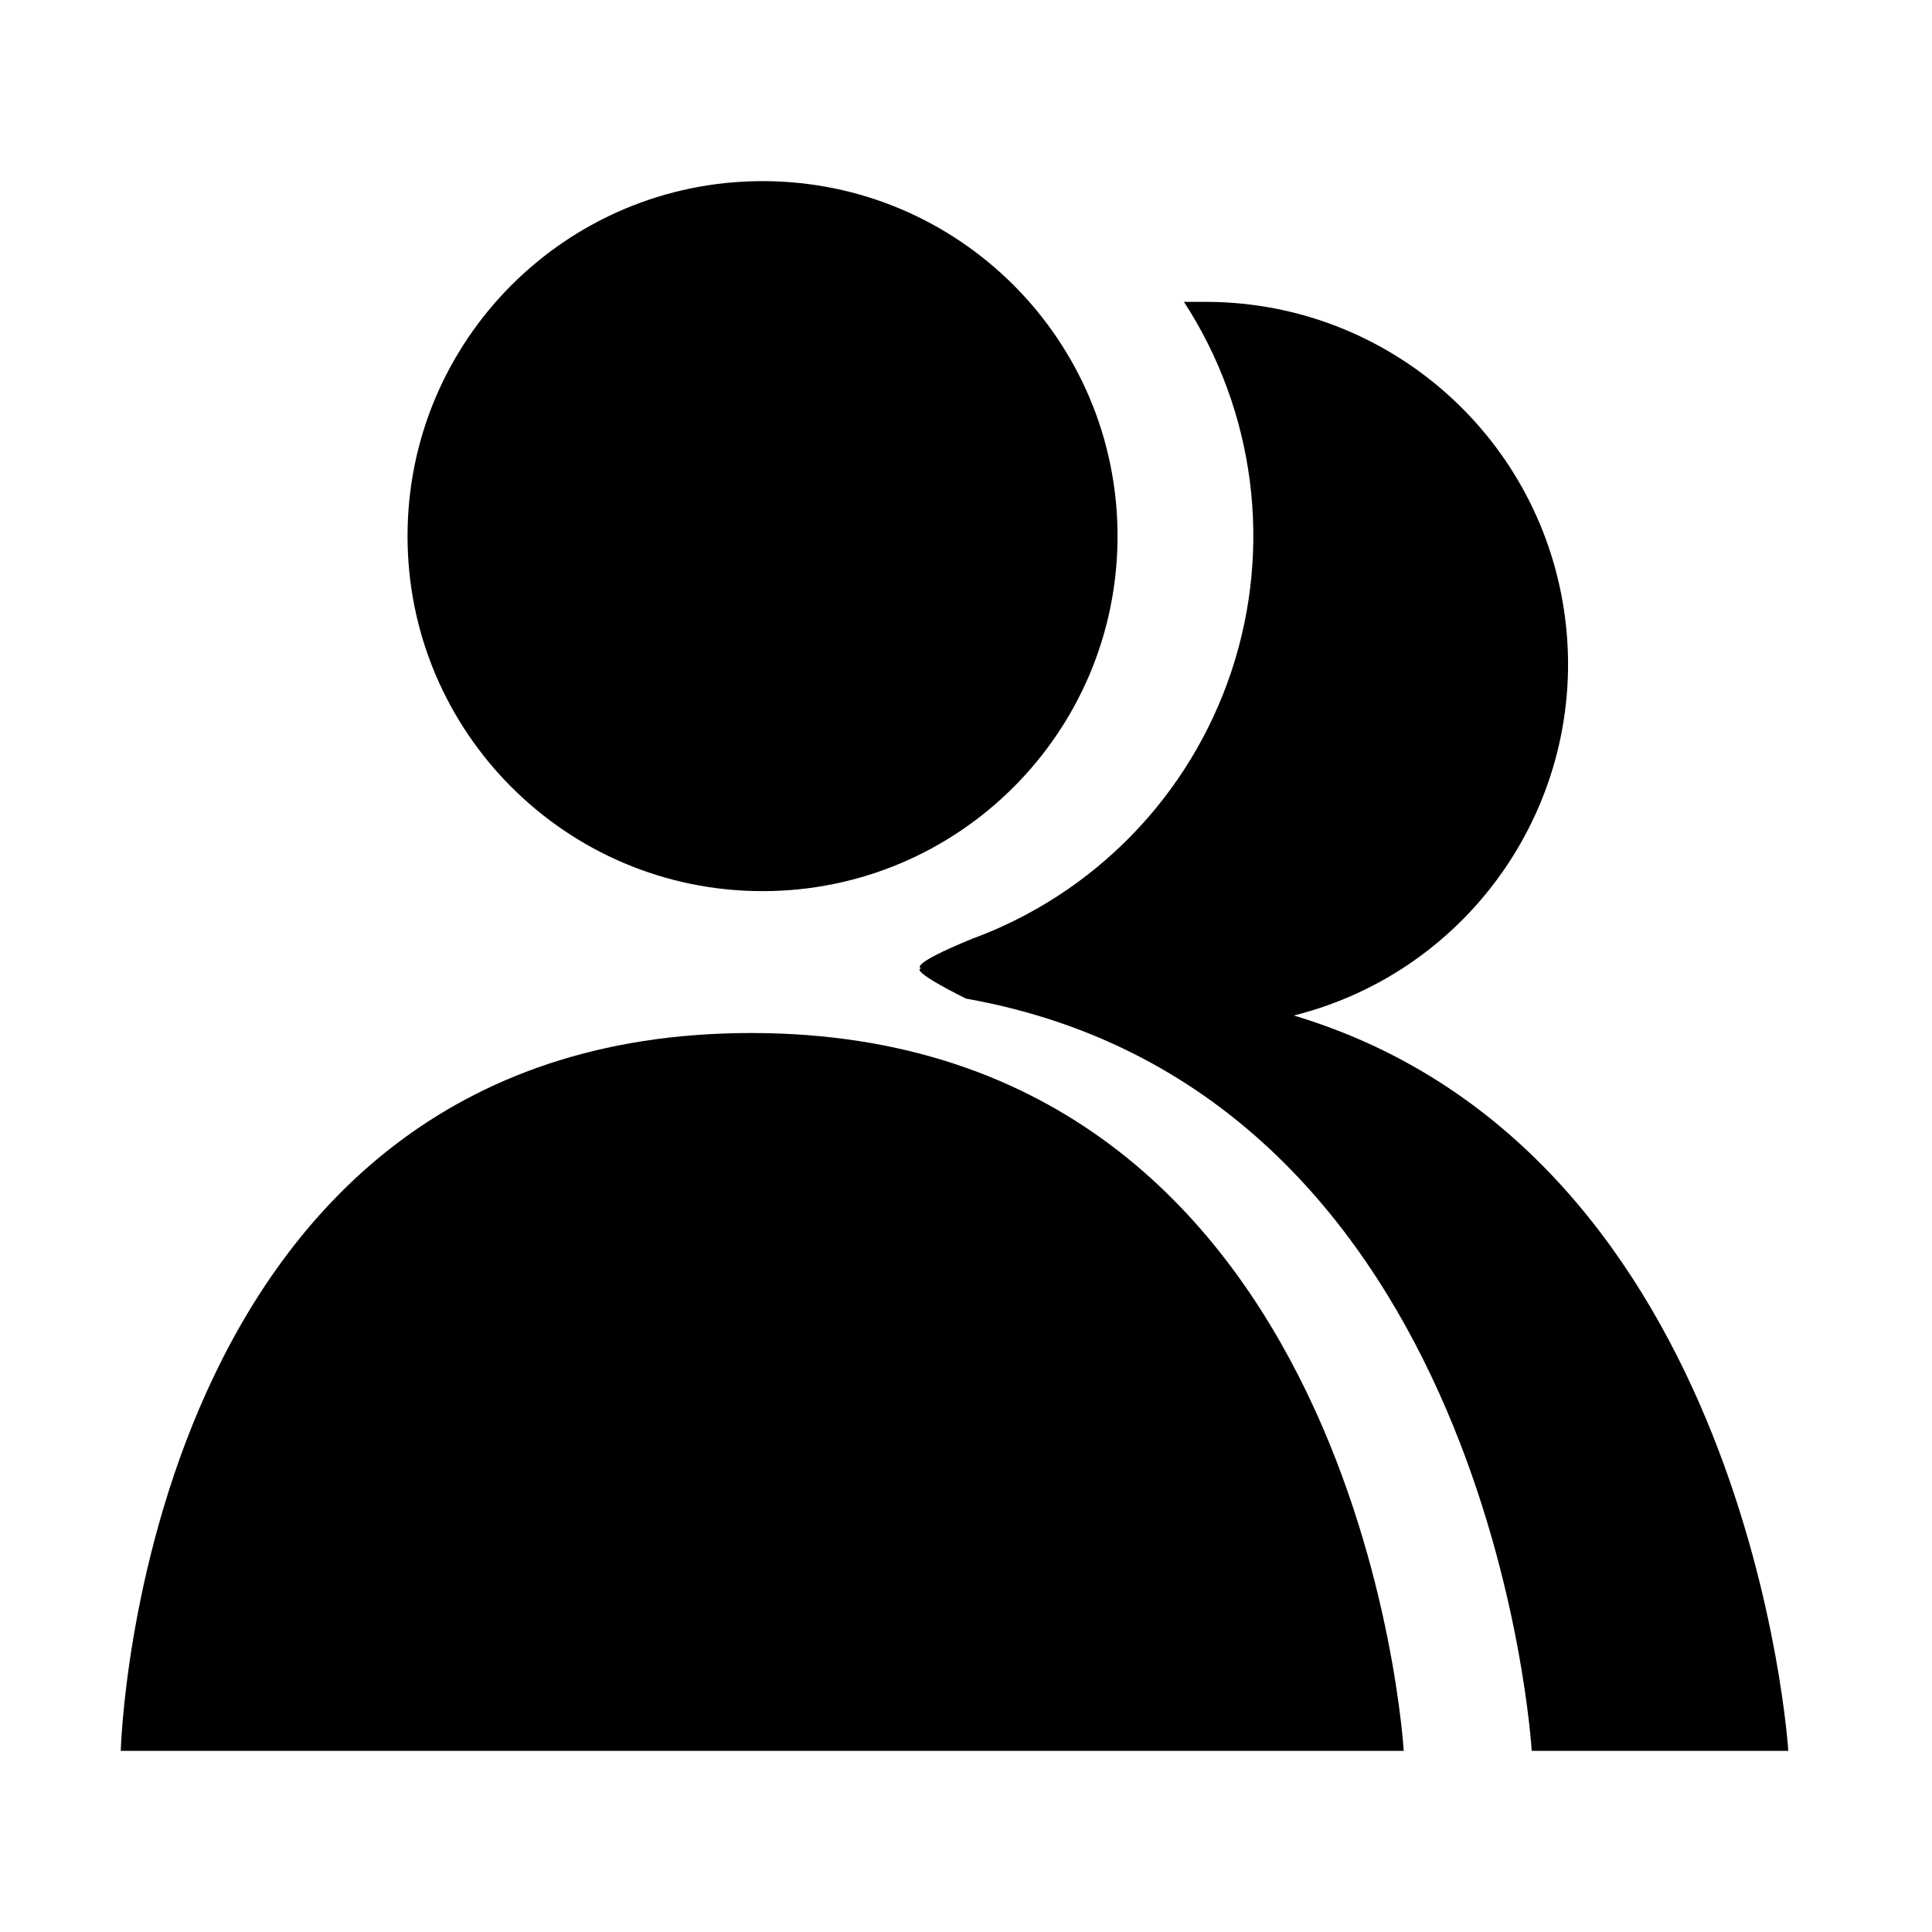
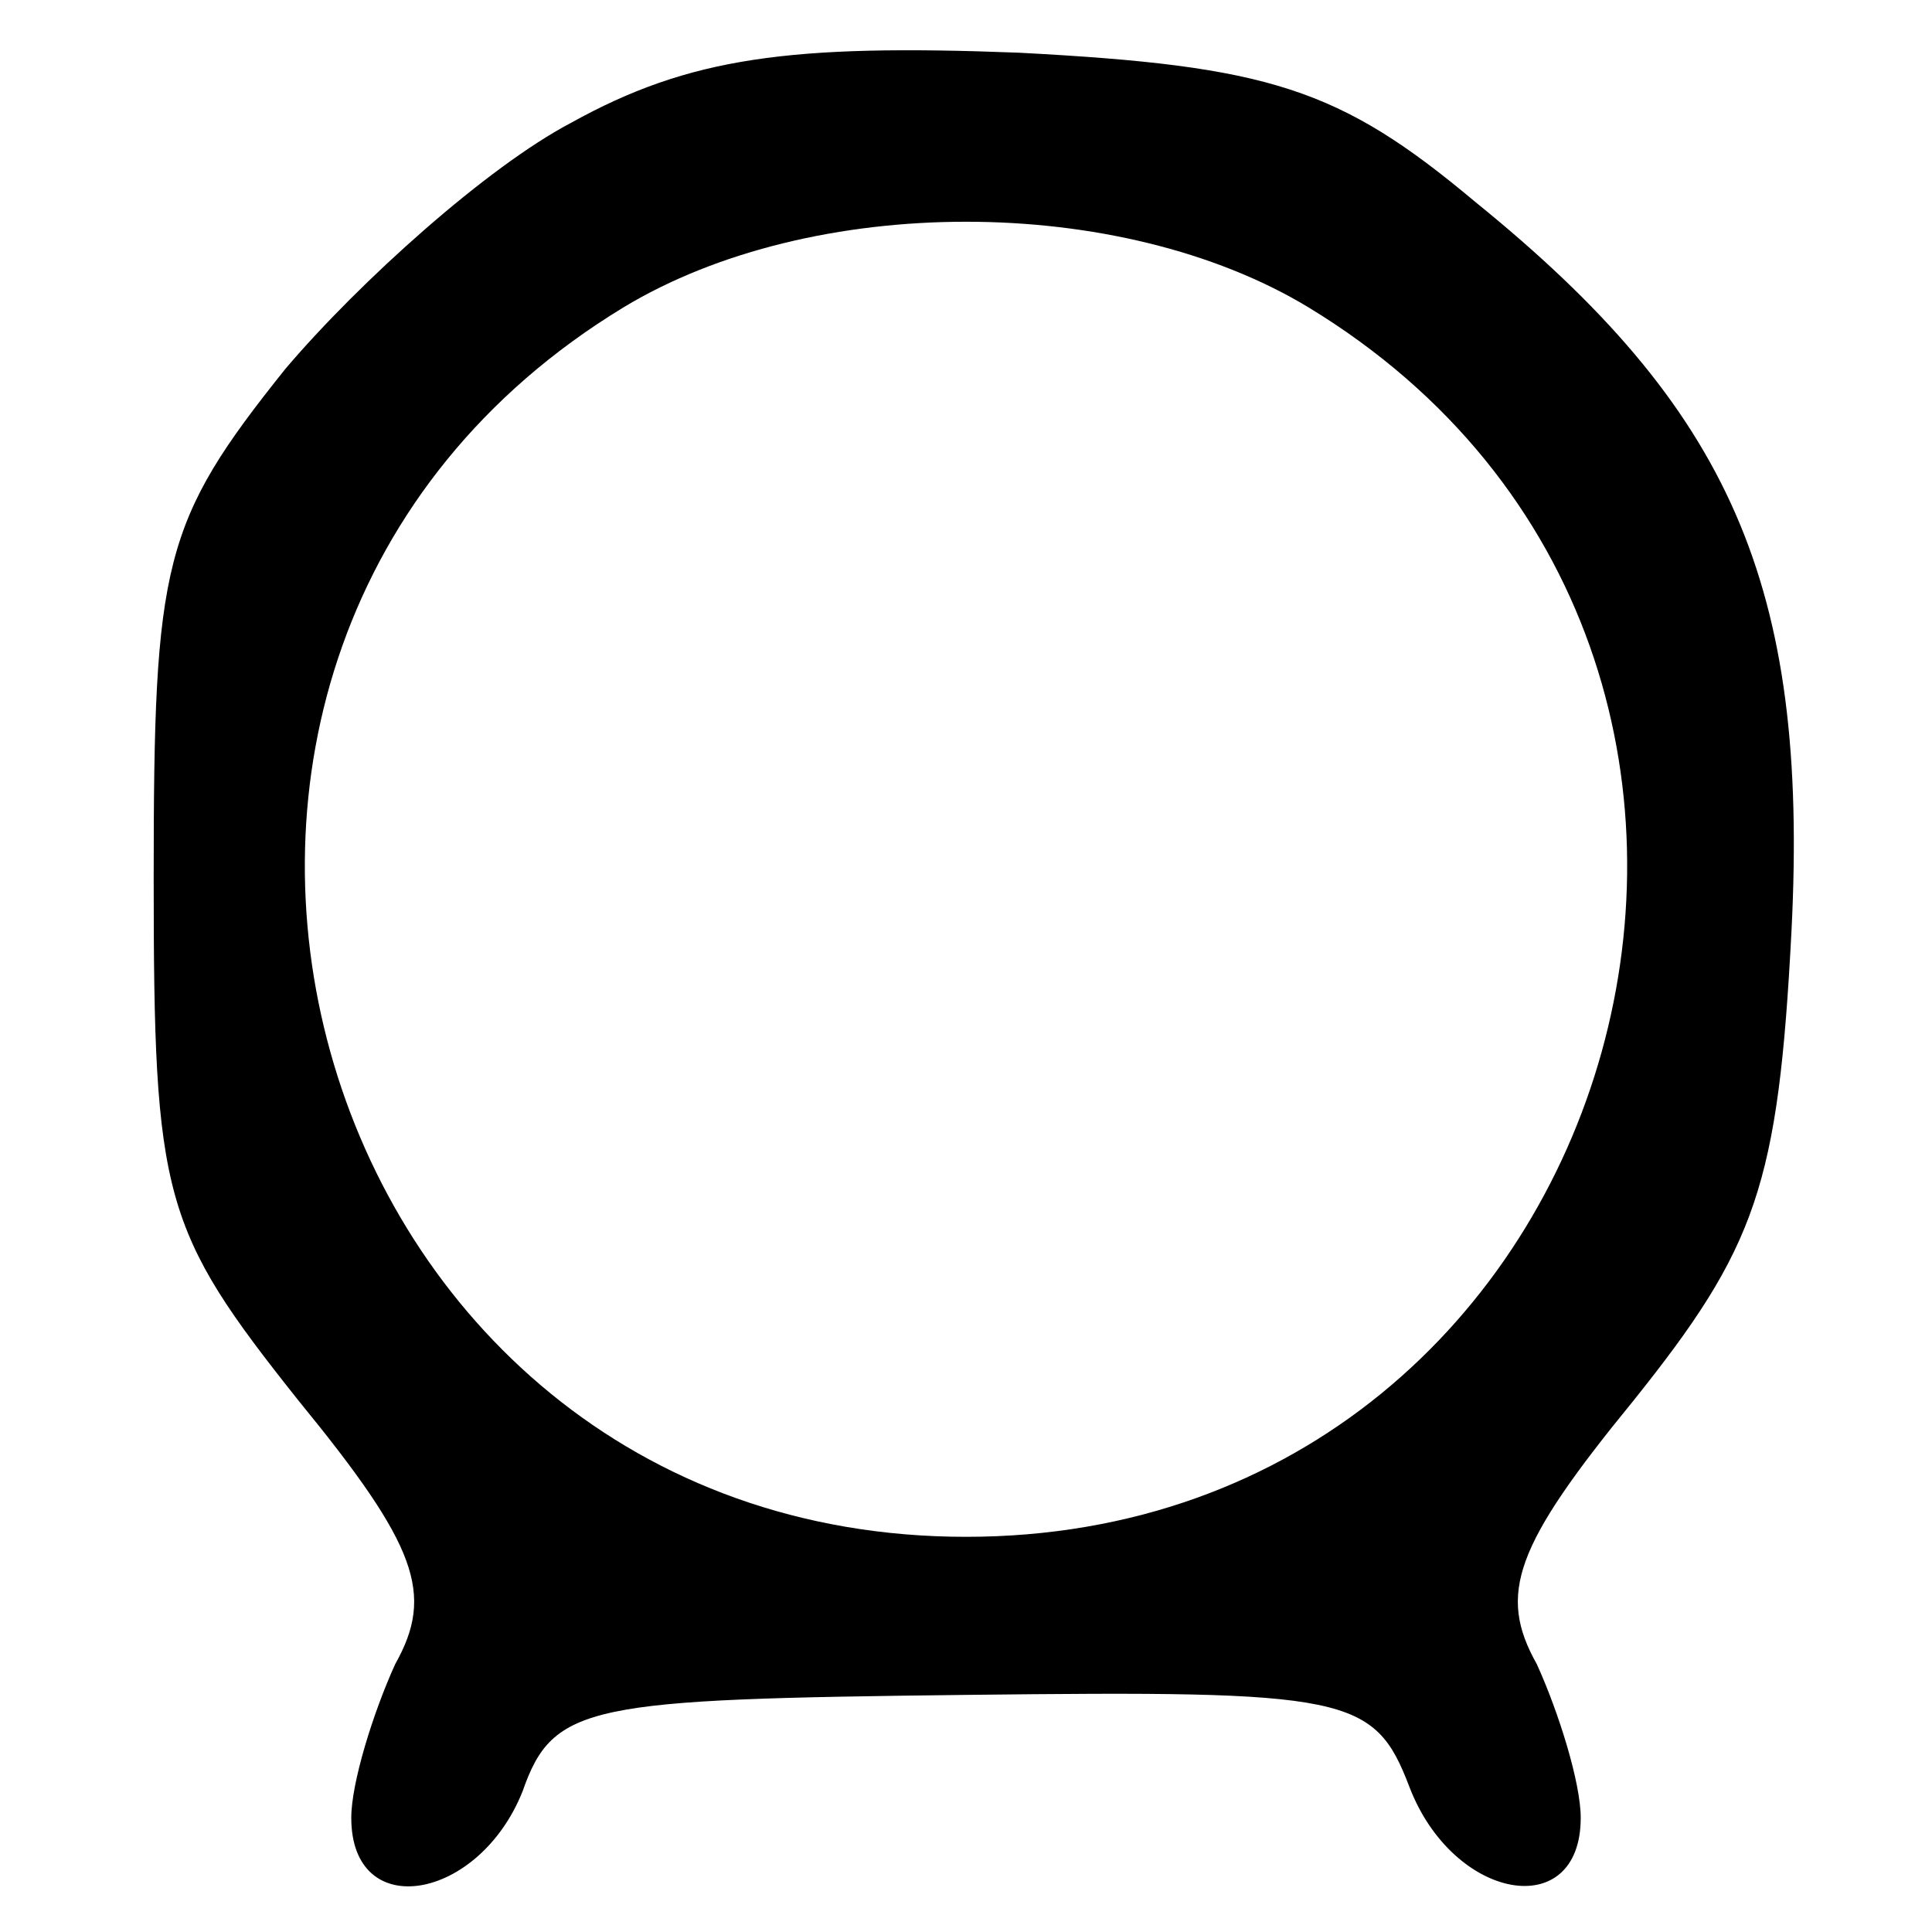
- <svg xmlns="http://www.w3.org/2000/svg" t="1616156980632" class="icon" viewBox="0 0 1024 1024" version="1.1" p-id="6521" width="200" height="200">
-   <defs>
-     <style type="text/css" />
-   </defs>
-   <path d="M404.16 284.16m-188.16 0a188.16 188.16 0 1 0 376.32 0 188.16 188.16 0 1 0-376.32 0Z" p-id="6522" />
-   <path d="M398.08 547.52C73.92 547.52 64 928 64 928h680s-22.08-380.48-345.92-380.48z" p-id="6523" />
-   <path d="M685.76 538.24A192 192 0 0 0 640 160h-12.48a227.52 227.52 0 0 1-112.32 337.6c-35.2 14.4-26.88 15.68-26.88 15.68s-8.32 0 23.68 16C791.36 578.88 811.84 928 811.84 928h136s-19.84-317.12-262.08-389.76z" p-id="6524" />
+ <svg xmlns="http://www.w3.org/2000/svg" version="1.0" width="44pt" height="44pt" viewBox="0 0 44 44" preserveAspectRatio="xMidYMid meet">
+   <g transform="translate(0,44) scale(0.1,-0.1)" fill="#000000" stroke="none">
+     <path d="M130 412 c-19 -10 -48 -36 -65 -56 -28 -35 -30 -44 -30 -116 0 -73 2 -80 33 -119 27 -33 31 -44 22 -60 -5 -11 -10 -27 -10 -35 0 -24 29 -19 39 6 7 20 15 21 101 22 87 1 93 0 101 -21 10 -26 39 -31 39 -7 0 8 -5 24 -10 35 -9 16 -5 27 22 60 28 35 33 49 36 107 4 79 -14 119 -72 166 -31 26 -47 31 -104 34 -52 2 -75 -1 -102 -16z m168 -42 c130 -79 74 -280 -78 -280 -152 0 -208 201 -78 280 43 26 113 26 156 0z" />
+   </g>
</svg>
